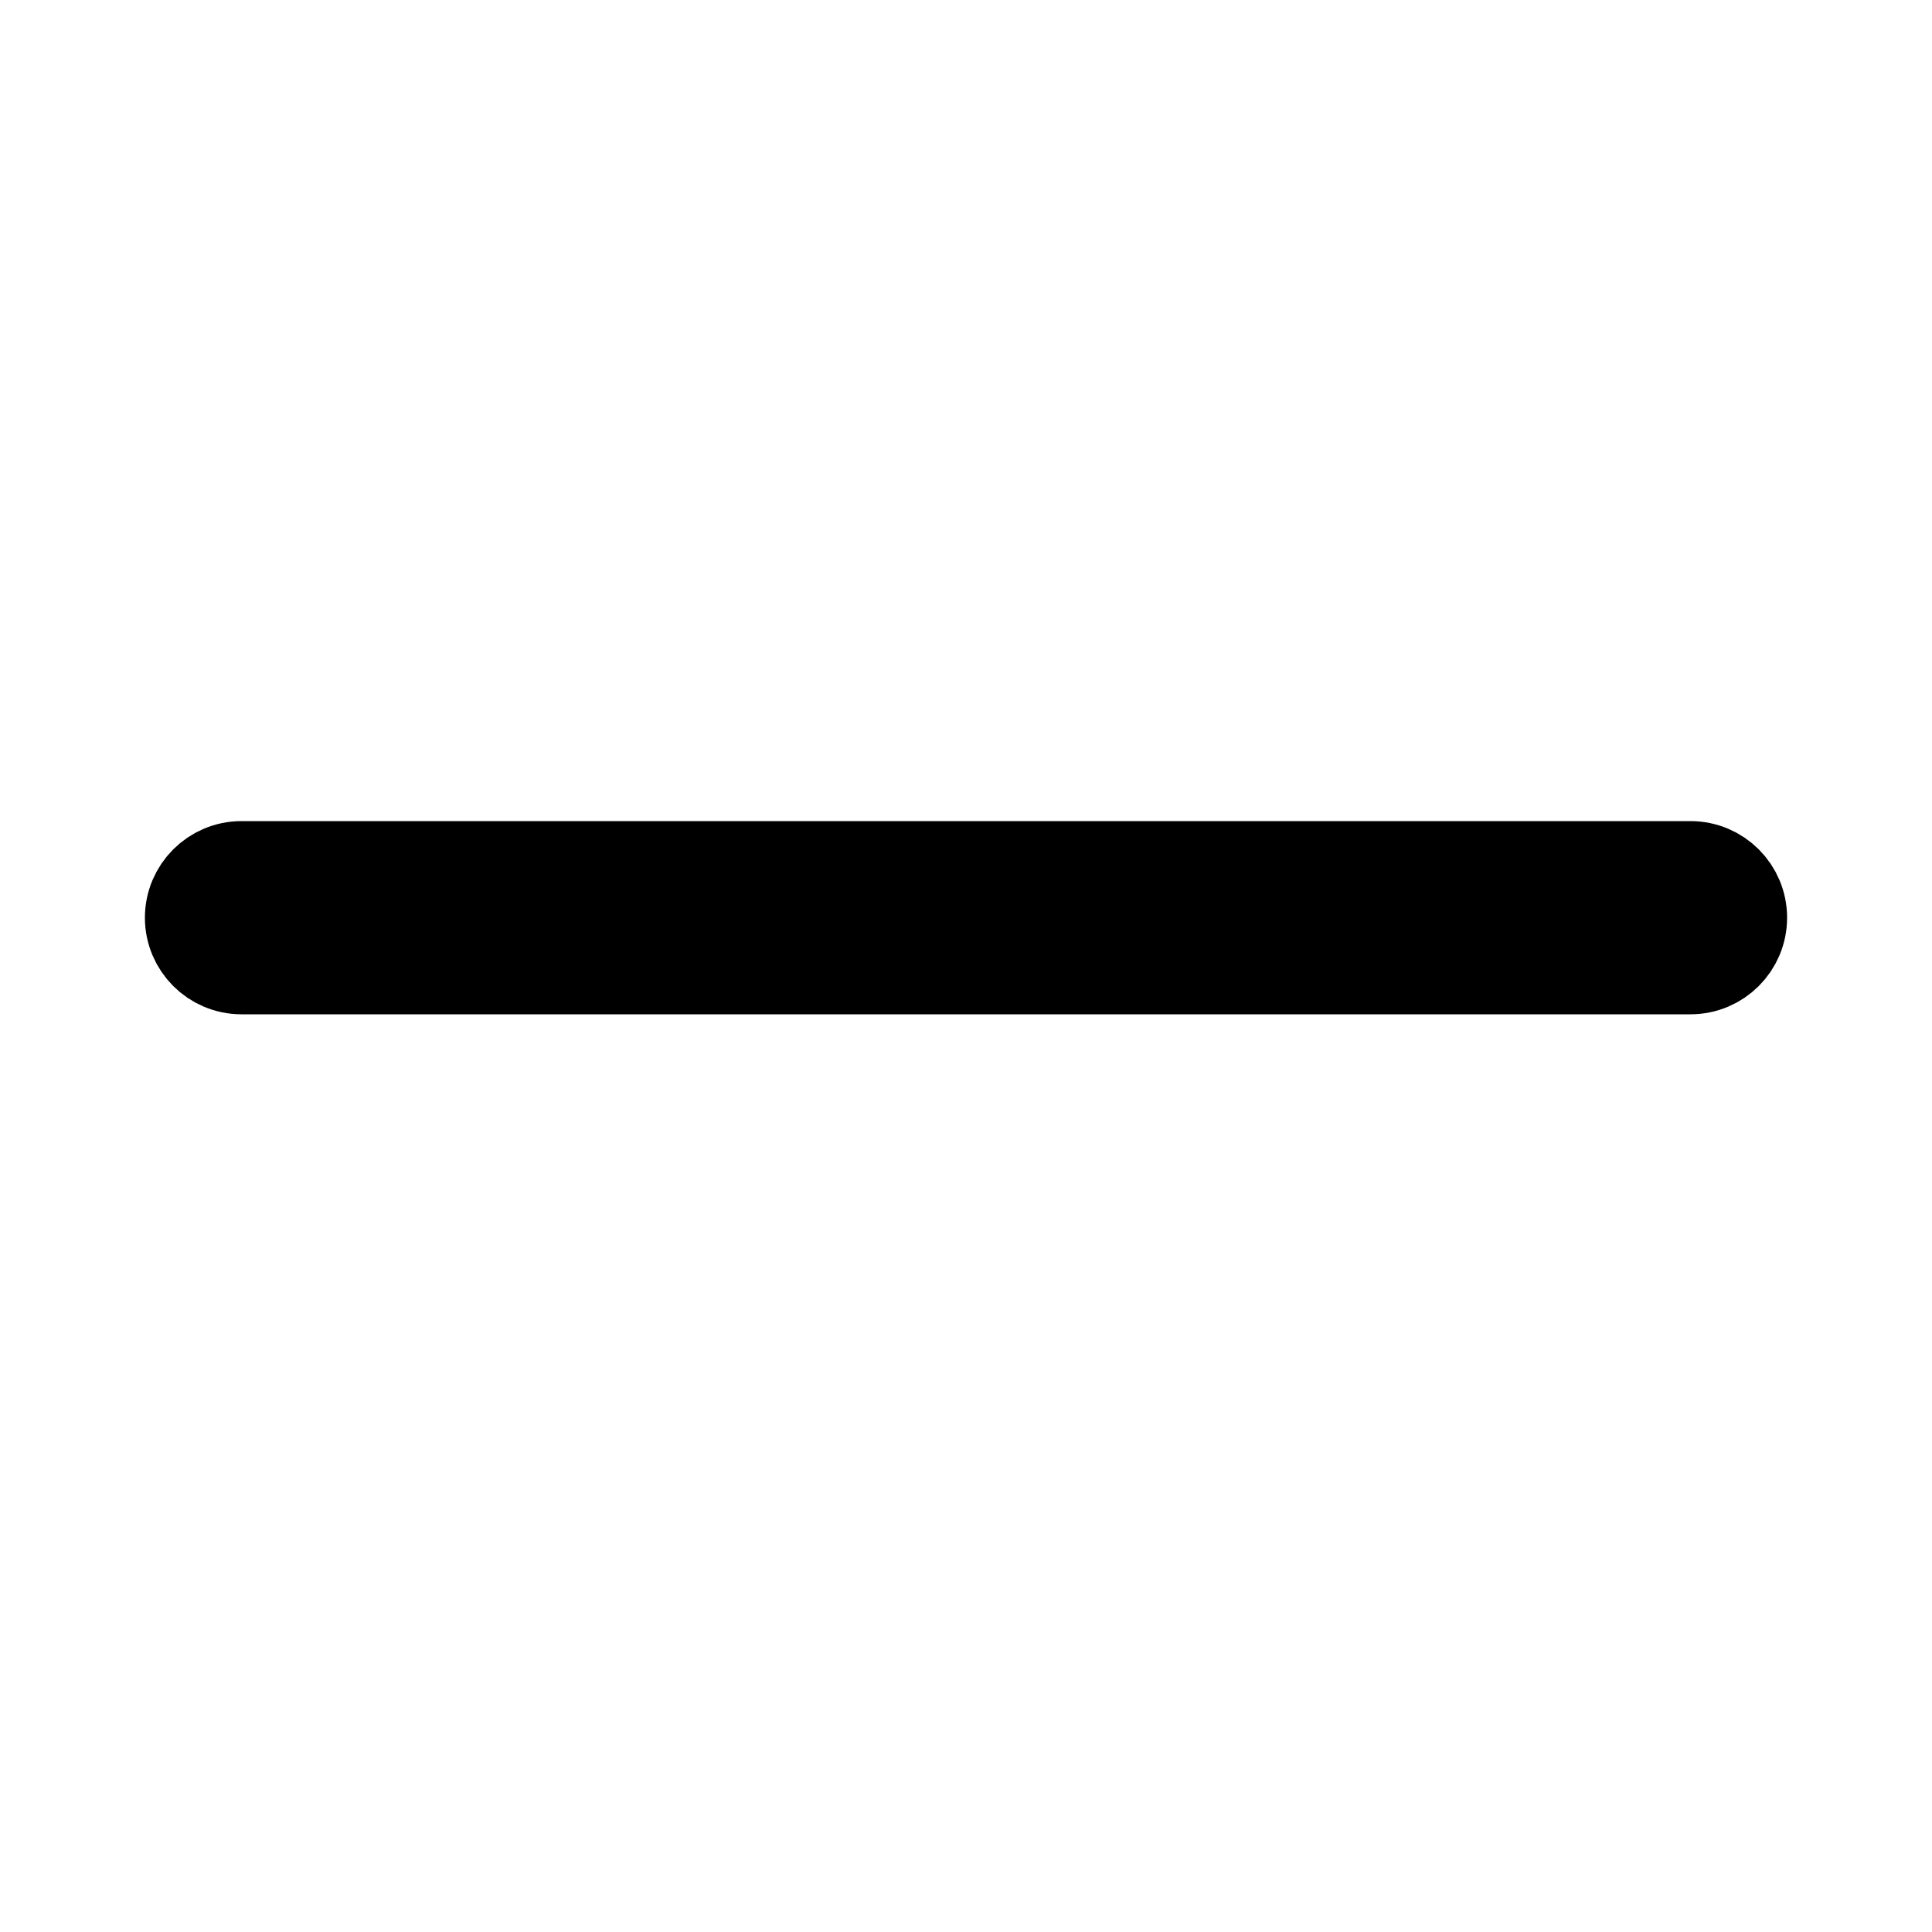
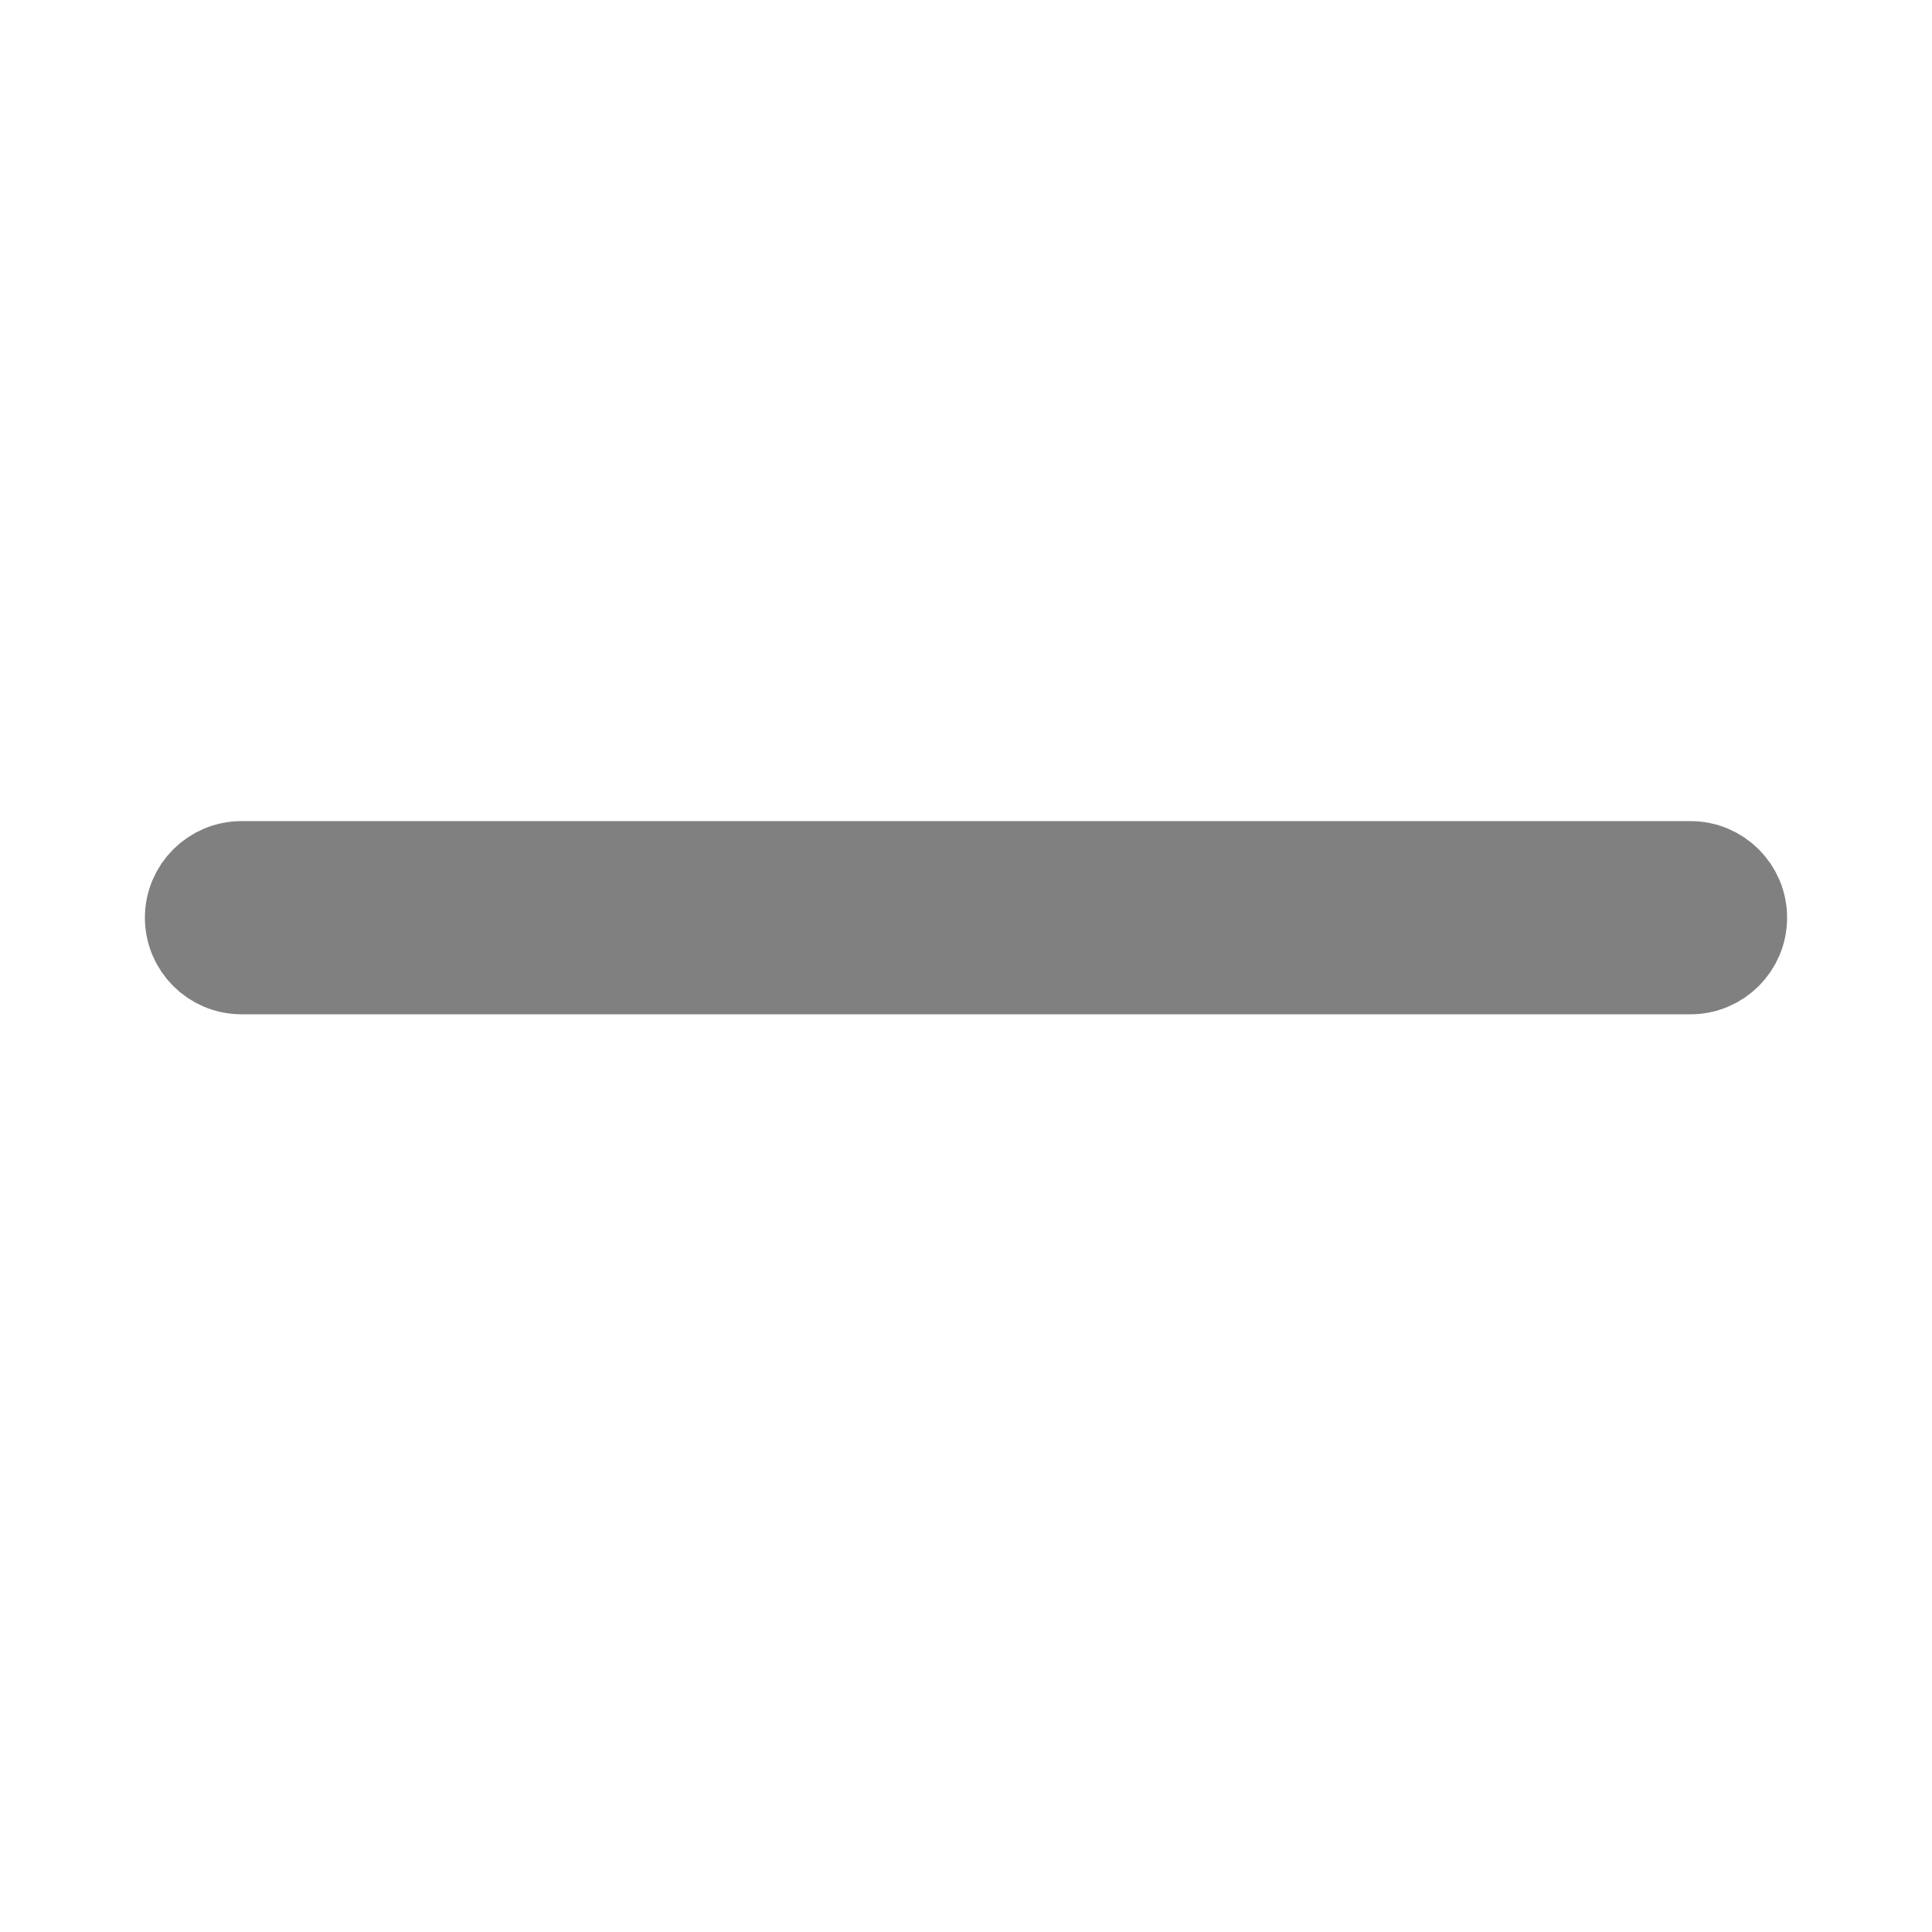
<svg xmlns="http://www.w3.org/2000/svg" width="800px" height="800px" viewBox="0 0 20 20">
-   <path d="M2 9.5C2 9.224 2.224 9 2.5 9H17.5C17.776 9 18 9.224 18 9.5C18 9.776 17.776 10 17.5 10H2.5C2.224 10 2 9.776 2 9.5Z" stroke="#000000" stroke-width="1" />
+   <path d="M2 9.5C2 9.224 2.224 9 2.5 9H17.5C17.776 9 18 9.224 18 9.5C18 9.776 17.776 10 17.5 10H2.5C2.224 10 2 9.776 2 9.5Z" stroke="#808080" stroke-width="1" />
</svg>
